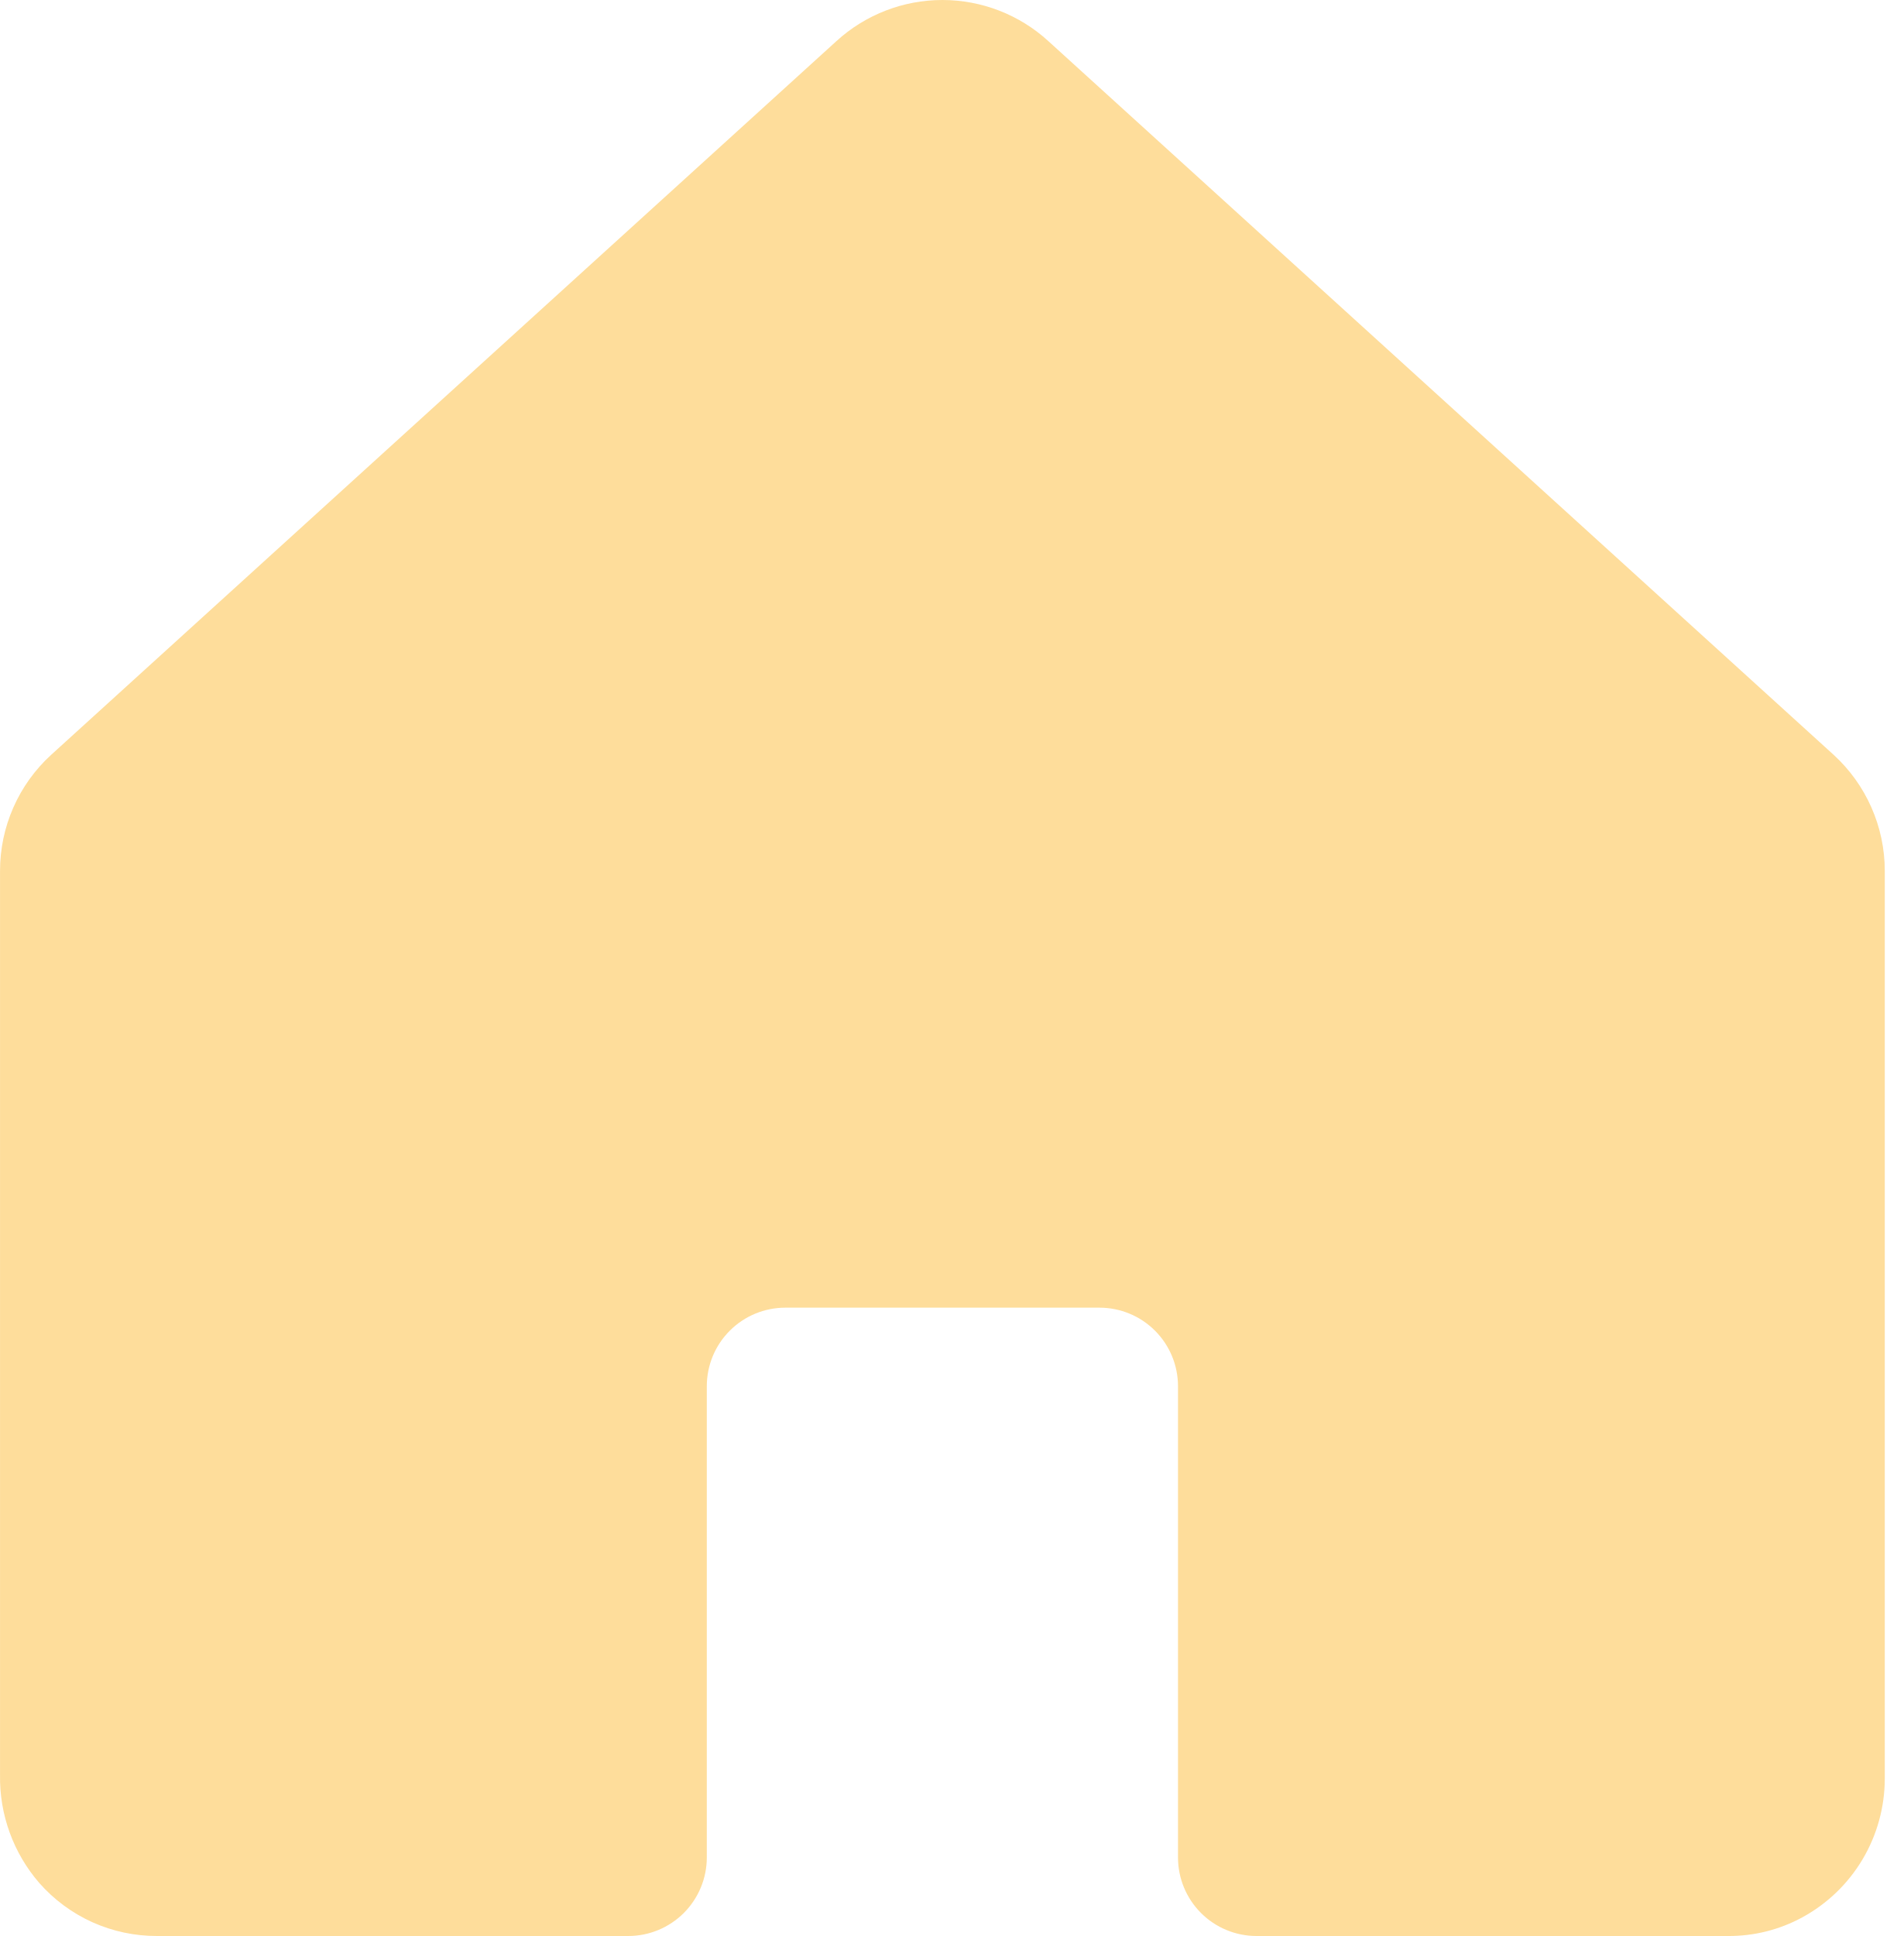
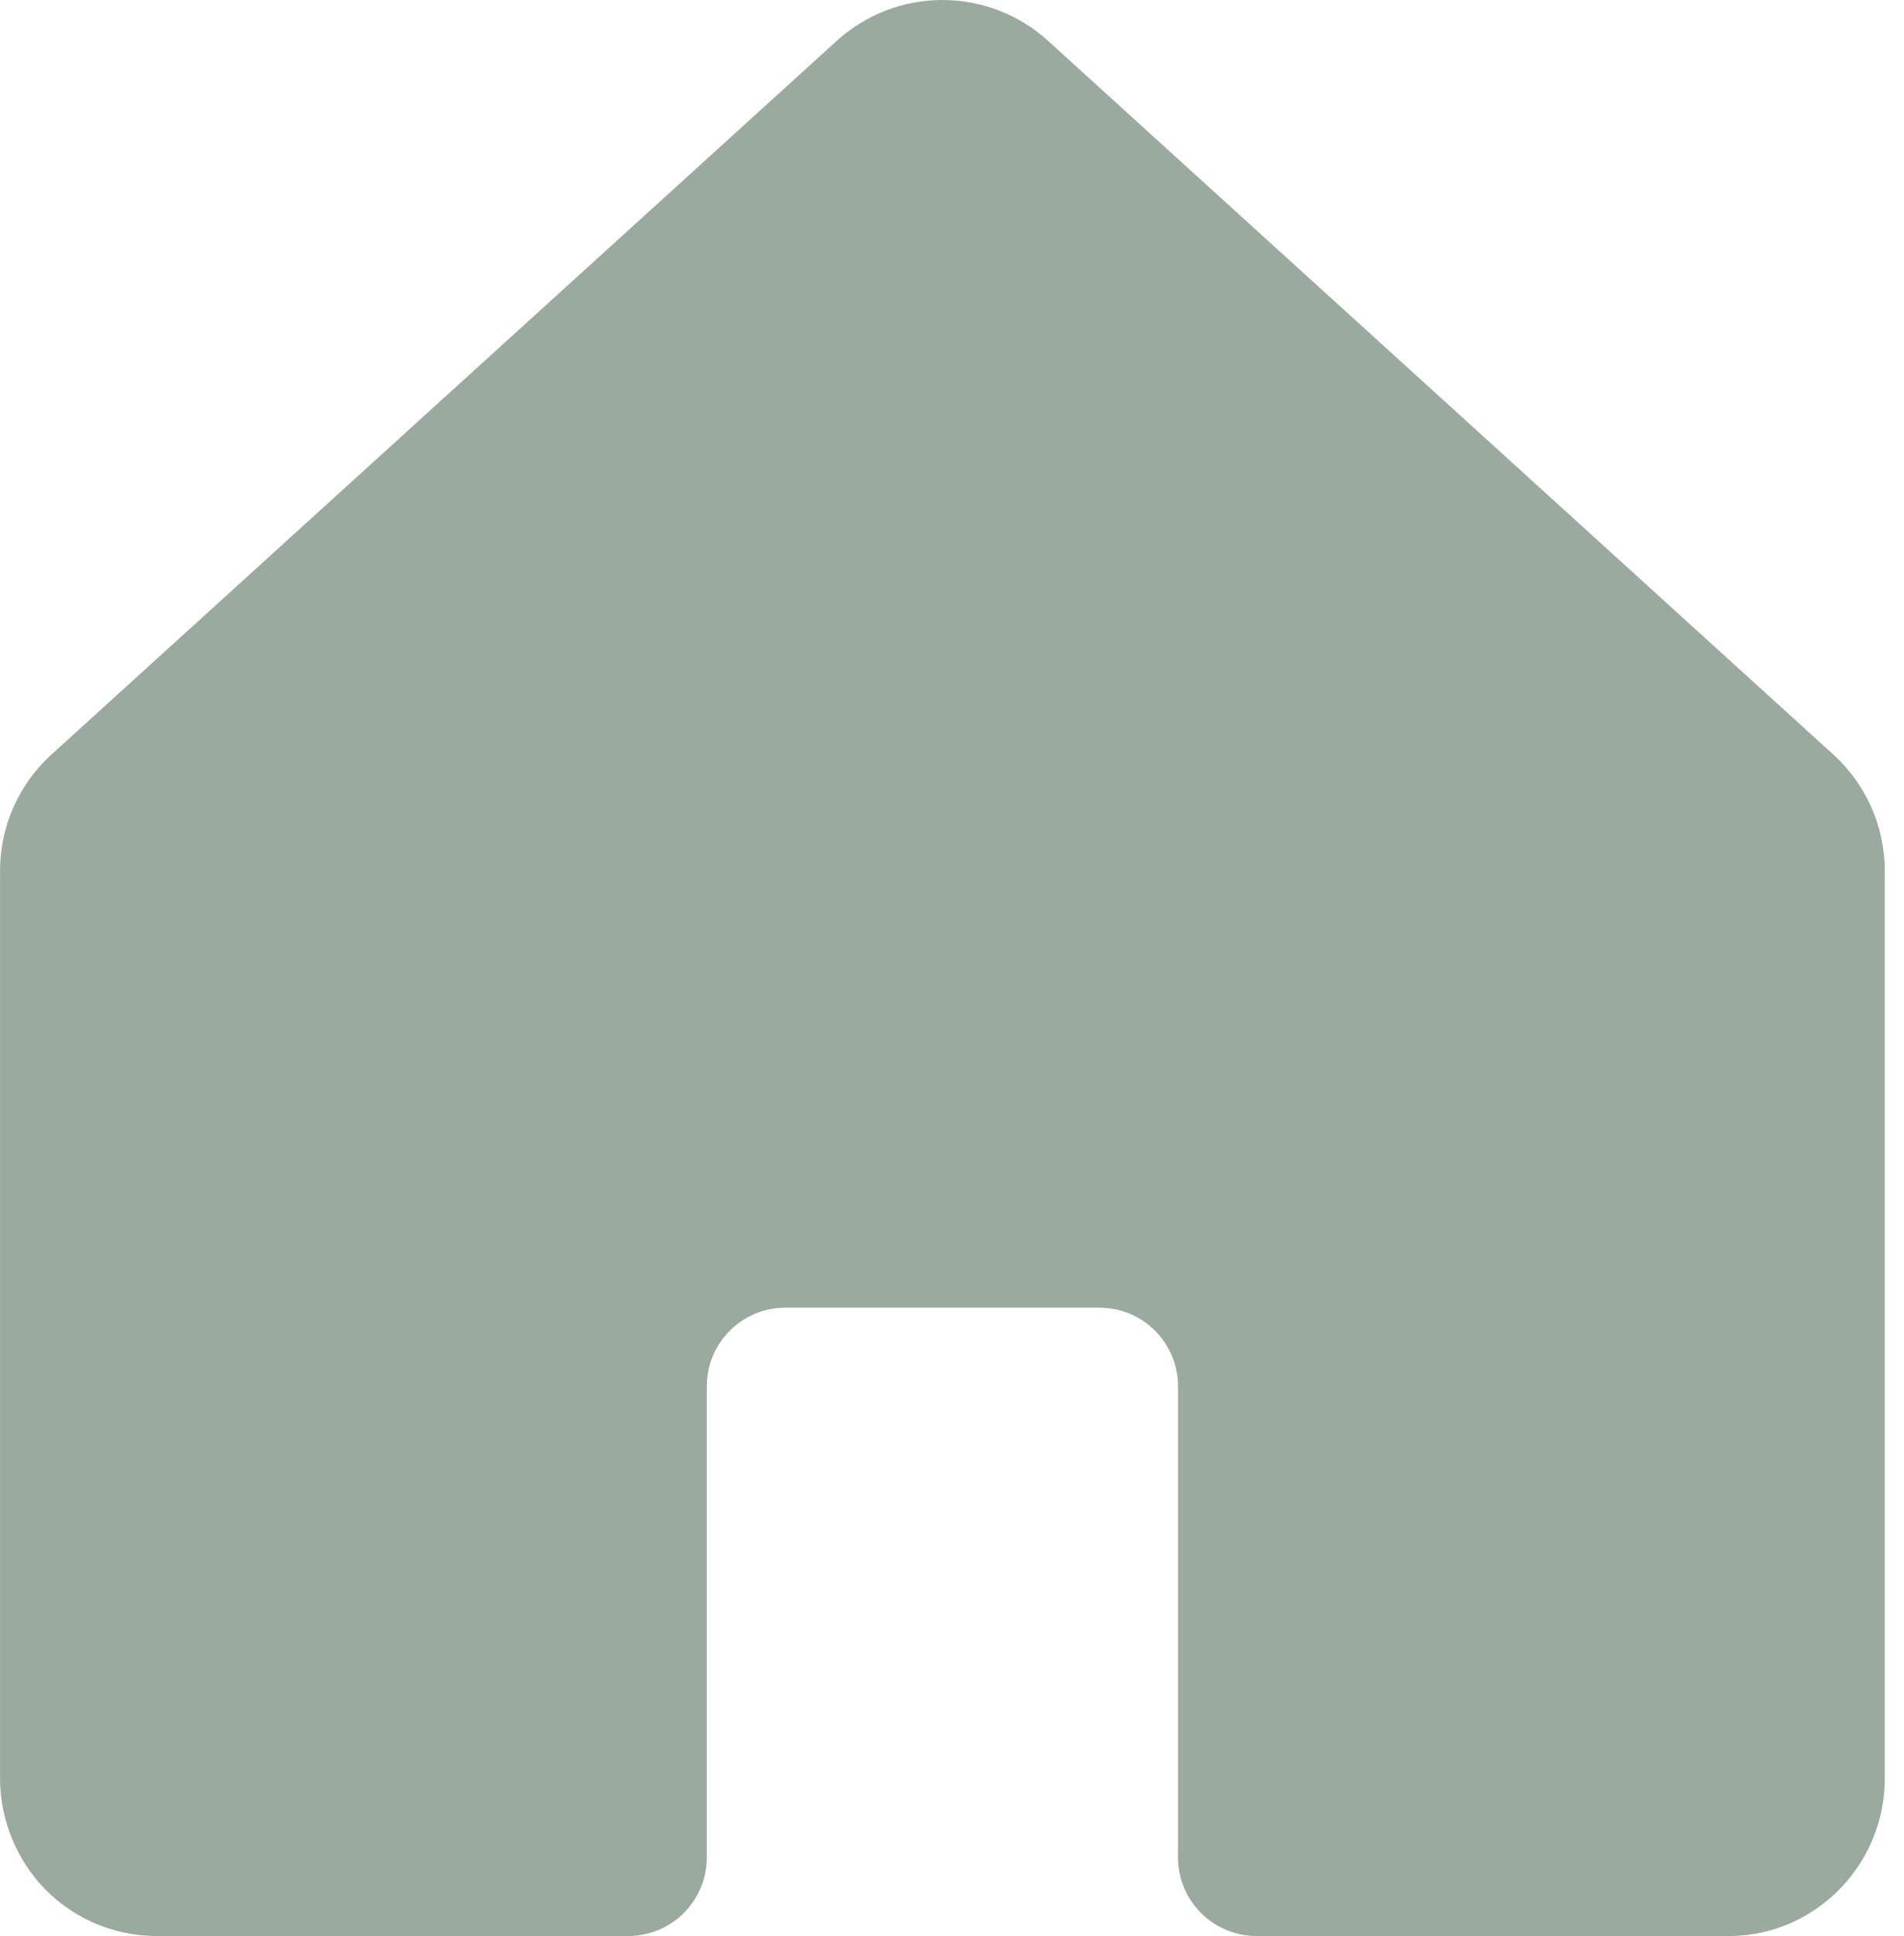
<svg xmlns="http://www.w3.org/2000/svg" width="59" height="60" viewBox="0 0 59 60" fill="none">
-   <path d="M56.838 23.396L32.496 1.276C31.599 0.455 30.427 0 29.21 0C27.994 0 26.822 0.455 25.924 1.276L1.583 23.396C1.084 23.852 0.686 24.407 0.414 25.025C0.142 25.643 0.001 26.311 0.001 26.987V55.01C-0.019 56.237 0.414 57.429 1.218 58.357C1.674 58.875 2.236 59.29 2.865 59.574C3.495 59.857 4.178 60.002 4.869 60H19.474C20.119 60 20.738 59.743 21.195 59.287C21.651 58.83 21.908 58.211 21.908 57.566V42.961C21.908 42.315 22.164 41.696 22.621 41.24C23.077 40.783 23.696 40.527 24.342 40.527H34.078C34.724 40.527 35.343 40.783 35.8 41.24C36.256 41.696 36.513 42.315 36.513 42.961V57.566C36.513 58.211 36.769 58.83 37.226 59.287C37.682 59.743 38.301 60 38.947 60H53.552C54.359 60.007 55.155 59.808 55.864 59.422C56.636 59.002 57.28 58.382 57.73 57.627C58.179 56.872 58.418 56.01 58.42 55.132V26.987C58.42 26.311 58.279 25.643 58.006 25.025C57.734 24.407 57.336 23.852 56.838 23.396Z" fill="#FEDD9B" />
+   <path d="M56.838 23.396L32.496 1.276C31.599 0.455 30.427 0 29.21 0C27.994 0 26.822 0.455 25.924 1.276L1.583 23.396C1.084 23.852 0.686 24.407 0.414 25.025C0.142 25.643 0.001 26.311 0.001 26.987V55.01C-0.019 56.237 0.414 57.429 1.218 58.357C1.674 58.875 2.236 59.29 2.865 59.574C3.495 59.857 4.178 60.002 4.869 60H19.474C20.119 60 20.738 59.743 21.195 59.287C21.651 58.83 21.908 58.211 21.908 57.566V42.961C21.908 42.315 22.164 41.696 22.621 41.24C23.077 40.783 23.696 40.527 24.342 40.527H34.078C34.724 40.527 35.343 40.783 35.8 41.24C36.256 41.696 36.513 42.315 36.513 42.961V57.566C36.513 58.211 36.769 58.83 37.226 59.287C37.682 59.743 38.301 60 38.947 60H53.552C54.359 60.007 55.155 59.808 55.864 59.422C56.636 59.002 57.28 58.382 57.73 57.627C58.179 56.872 58.418 56.01 58.42 55.132V26.987C58.42 26.311 58.279 25.643 58.006 25.025C57.734 24.407 57.336 23.852 56.838 23.396Z" fill="#9AAA9F" />
</svg>
